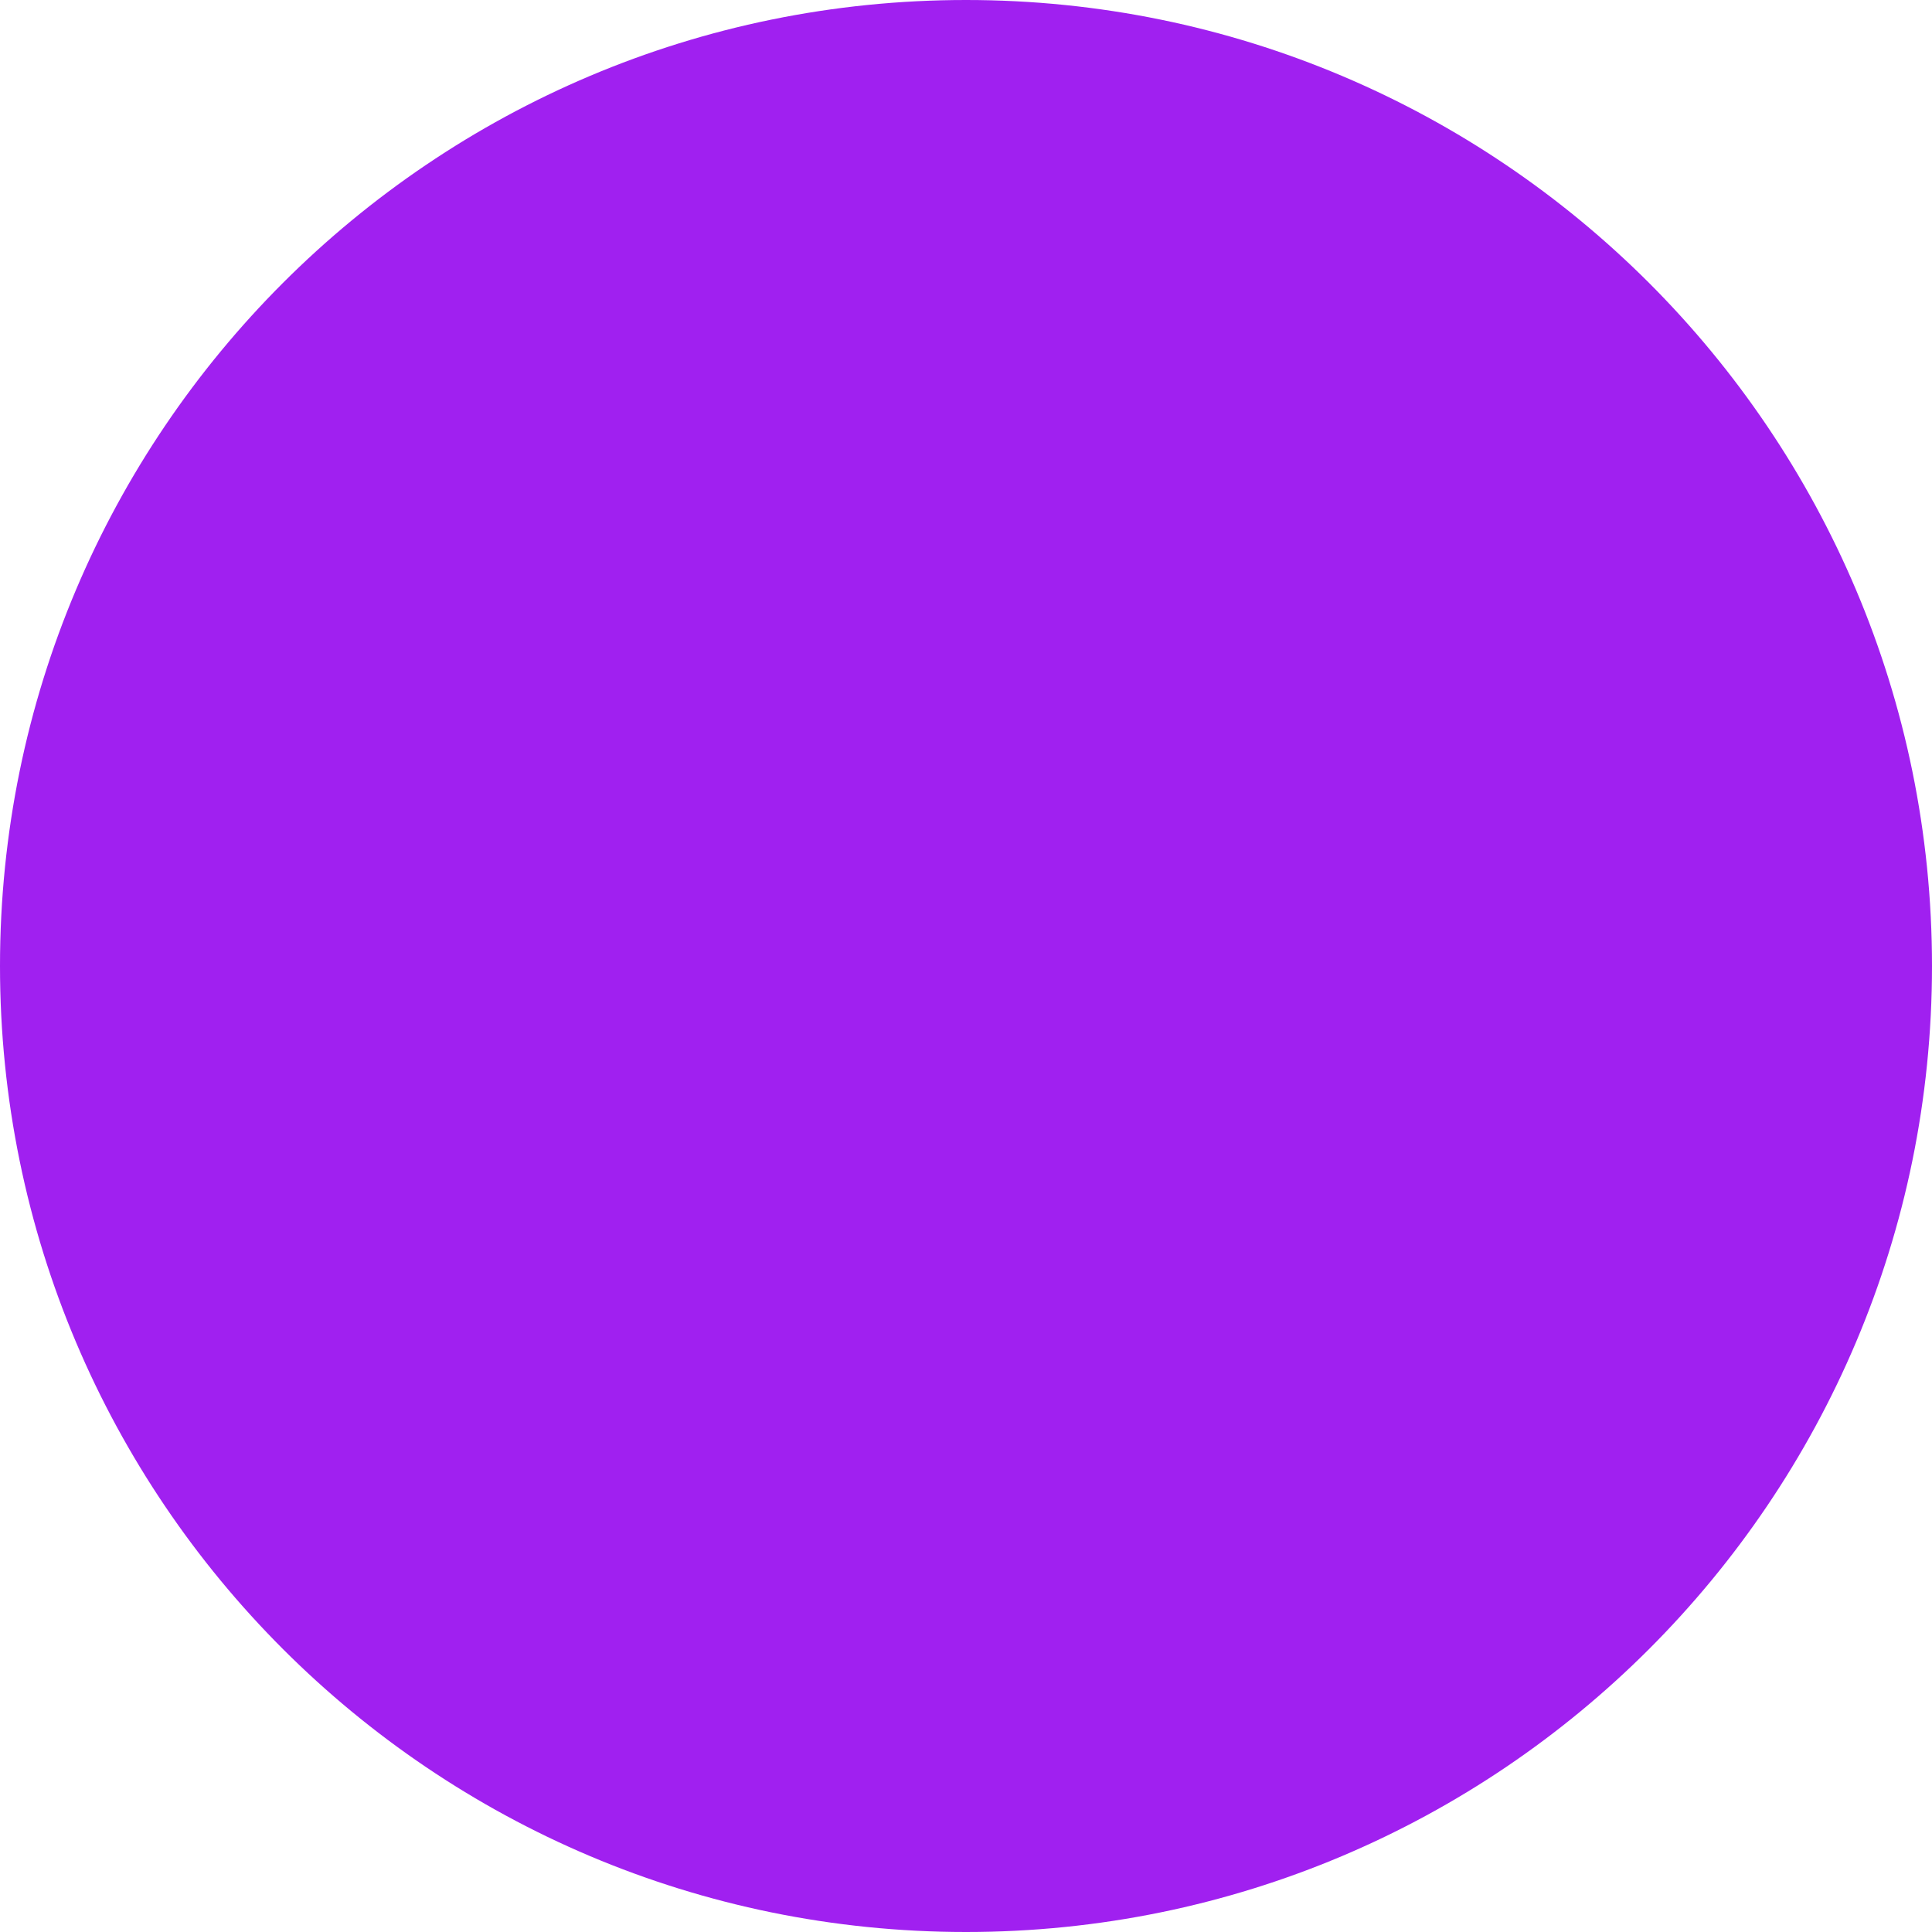
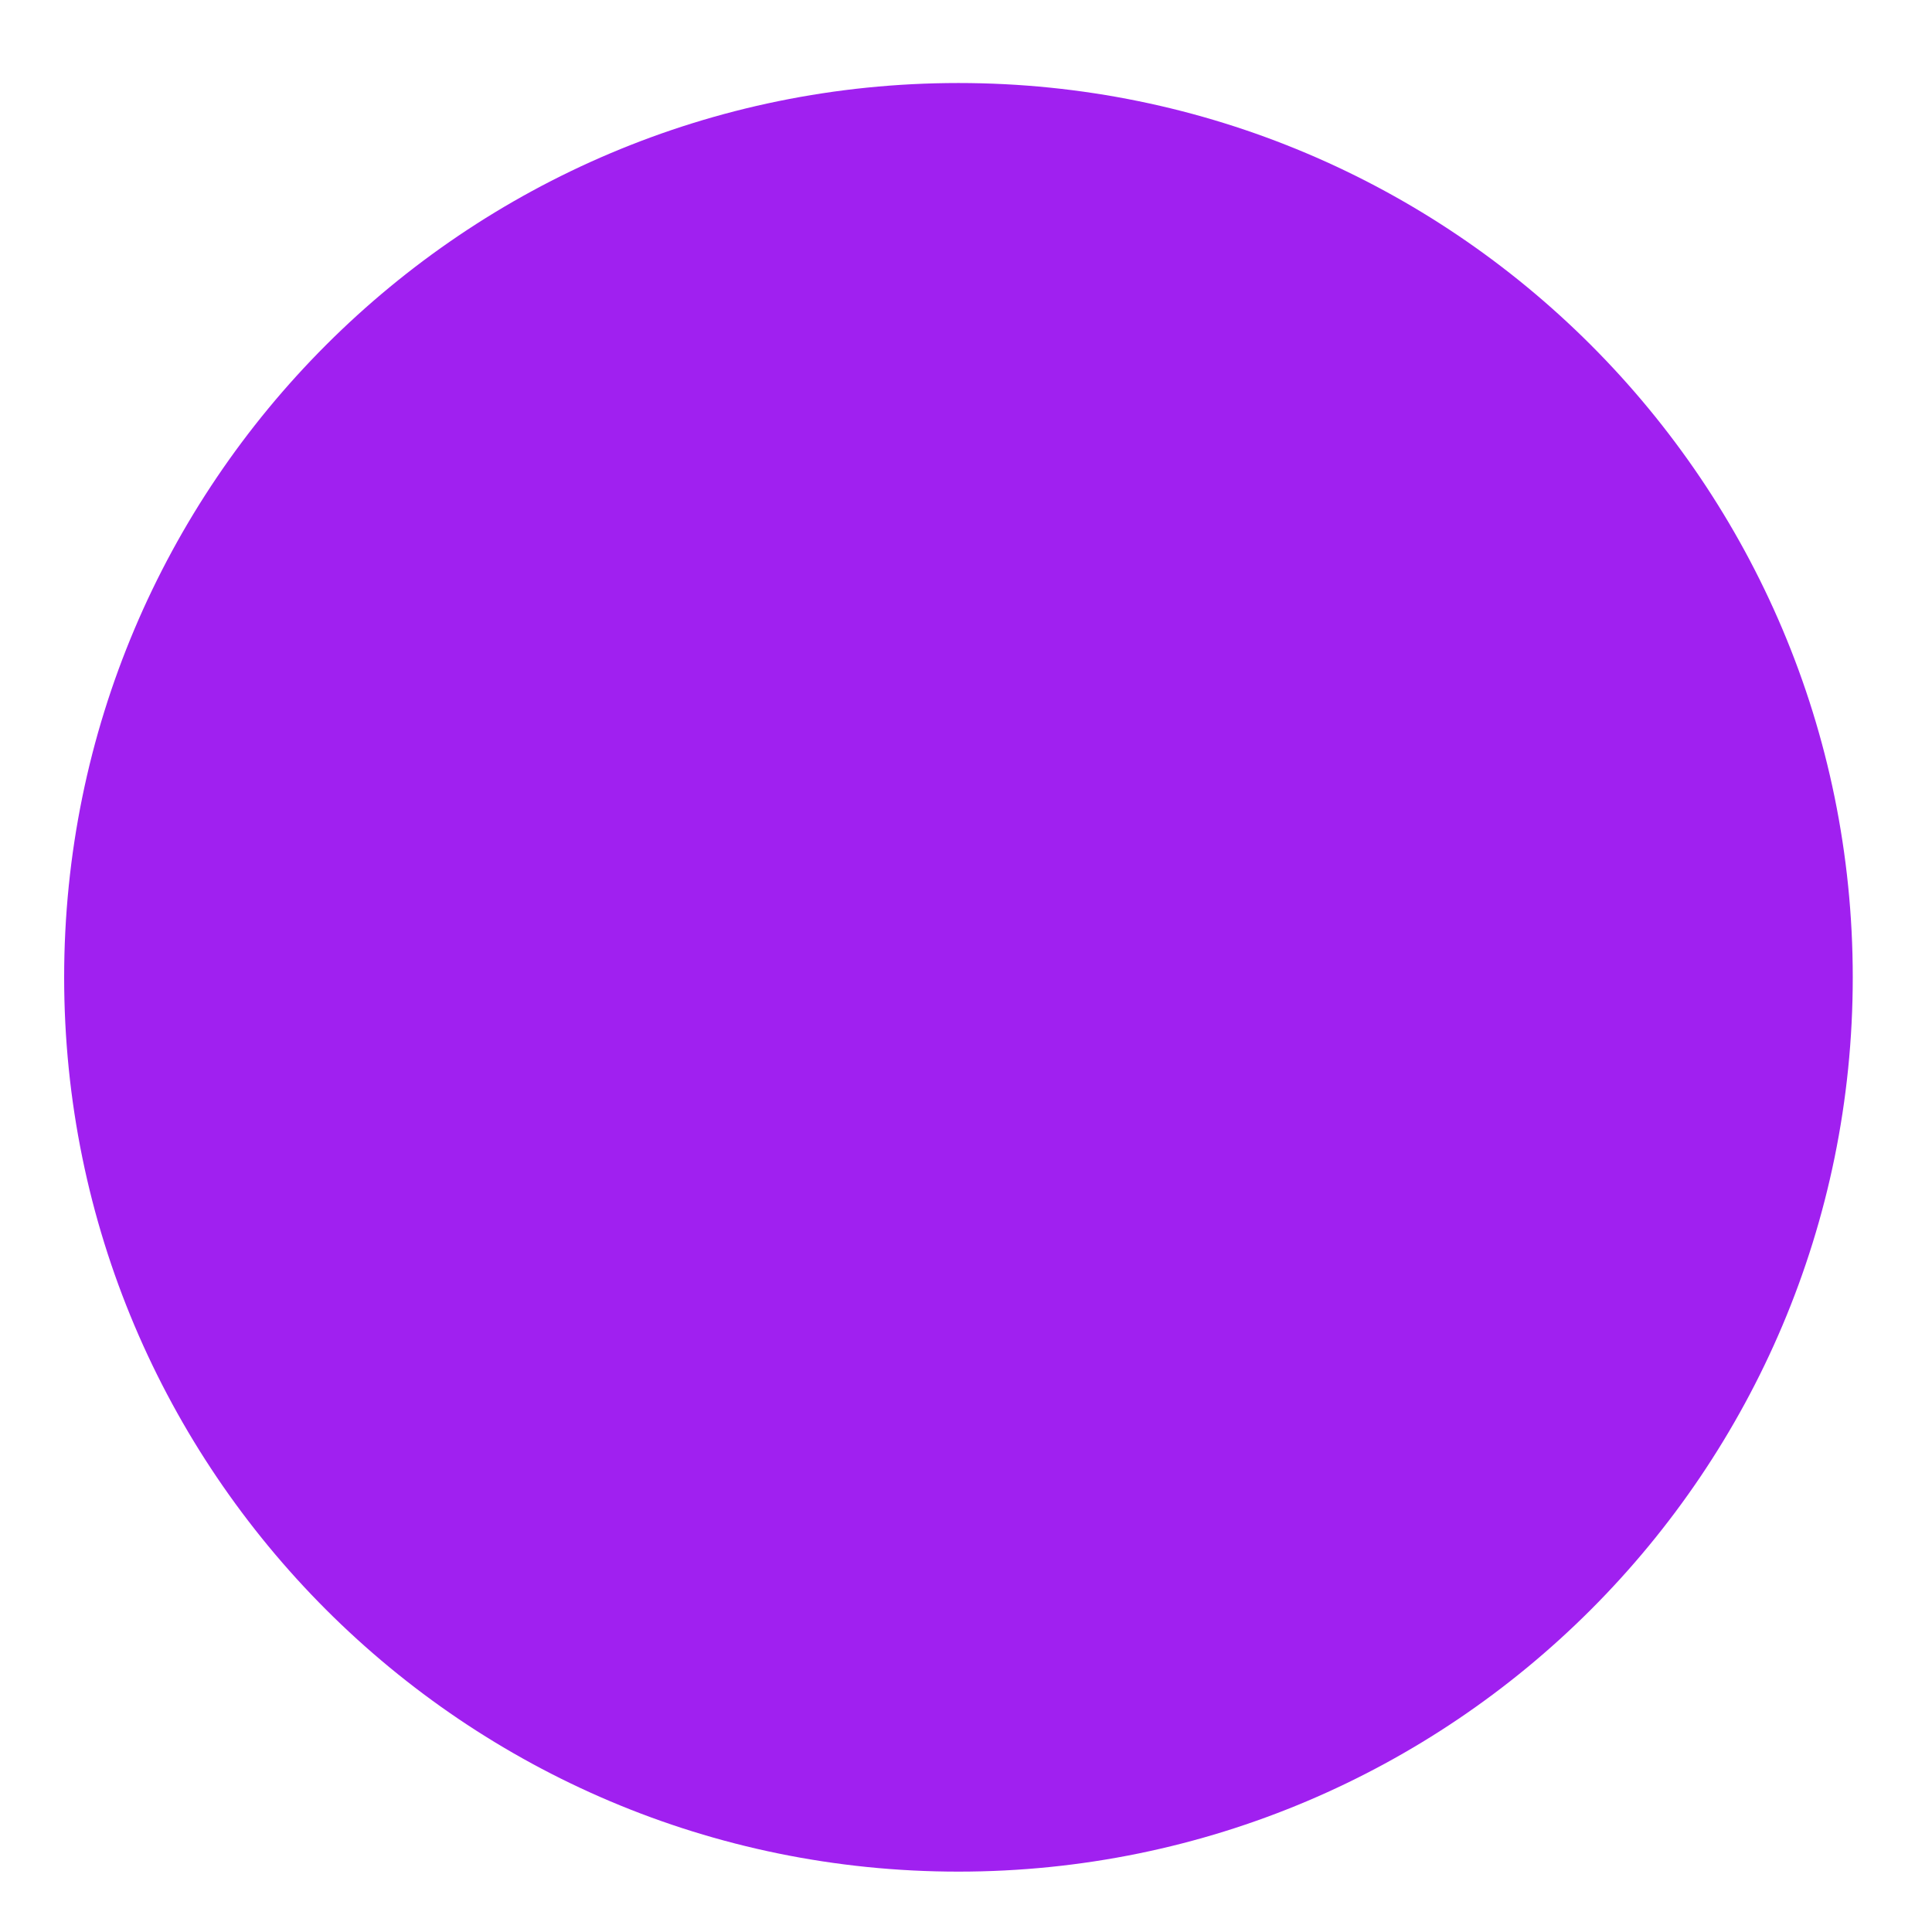
<svg xmlns="http://www.w3.org/2000/svg" width="100%" height="100%" viewBox="0 0 16 16" version="1.1" xml:space="preserve" style="fill-rule:evenodd;clip-rule:evenodd;stroke-linejoin:round;stroke-miterlimit:2;">
-   <circle cx="8" cy="8" r="8" style="fill:rgb(160,32,240);" />
+   <g transform="matrix(0.925781,0,0,0.925781,0.53125,0.6875)">
+     <circle cx="8" cy="8" r="8" style="fill:rgb(160,32,240);" />
+   </g>
</svg>
